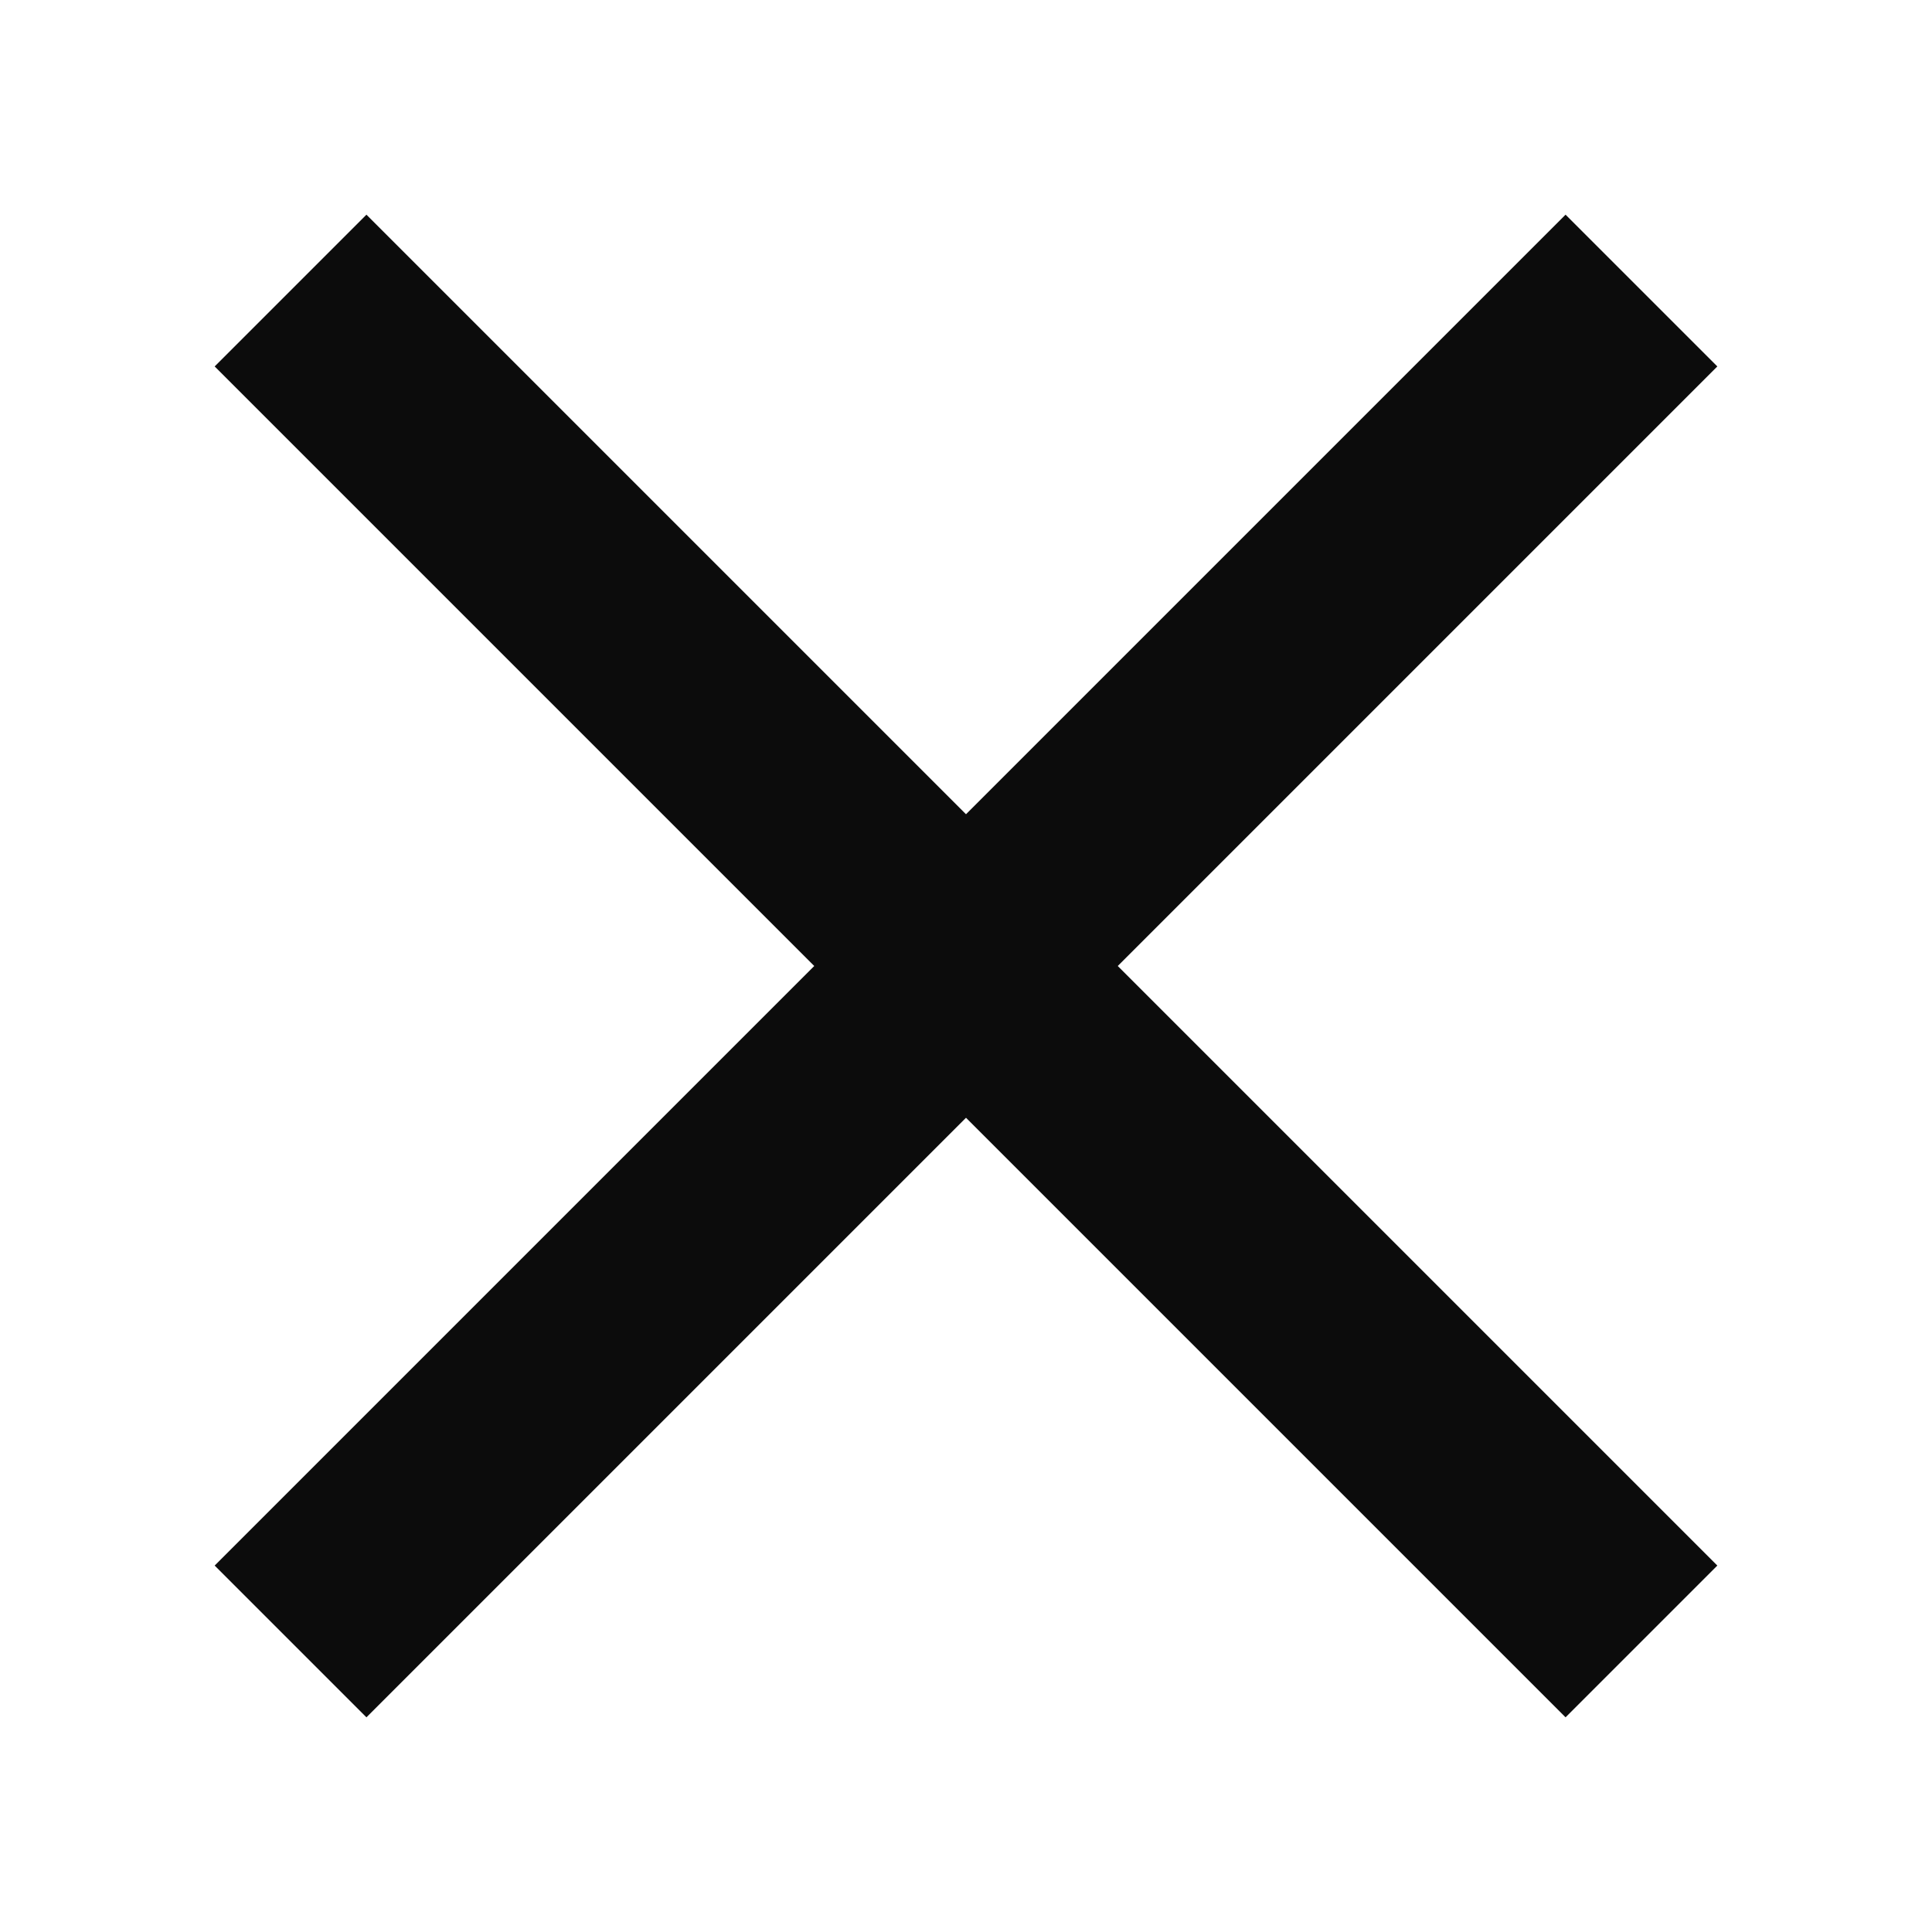
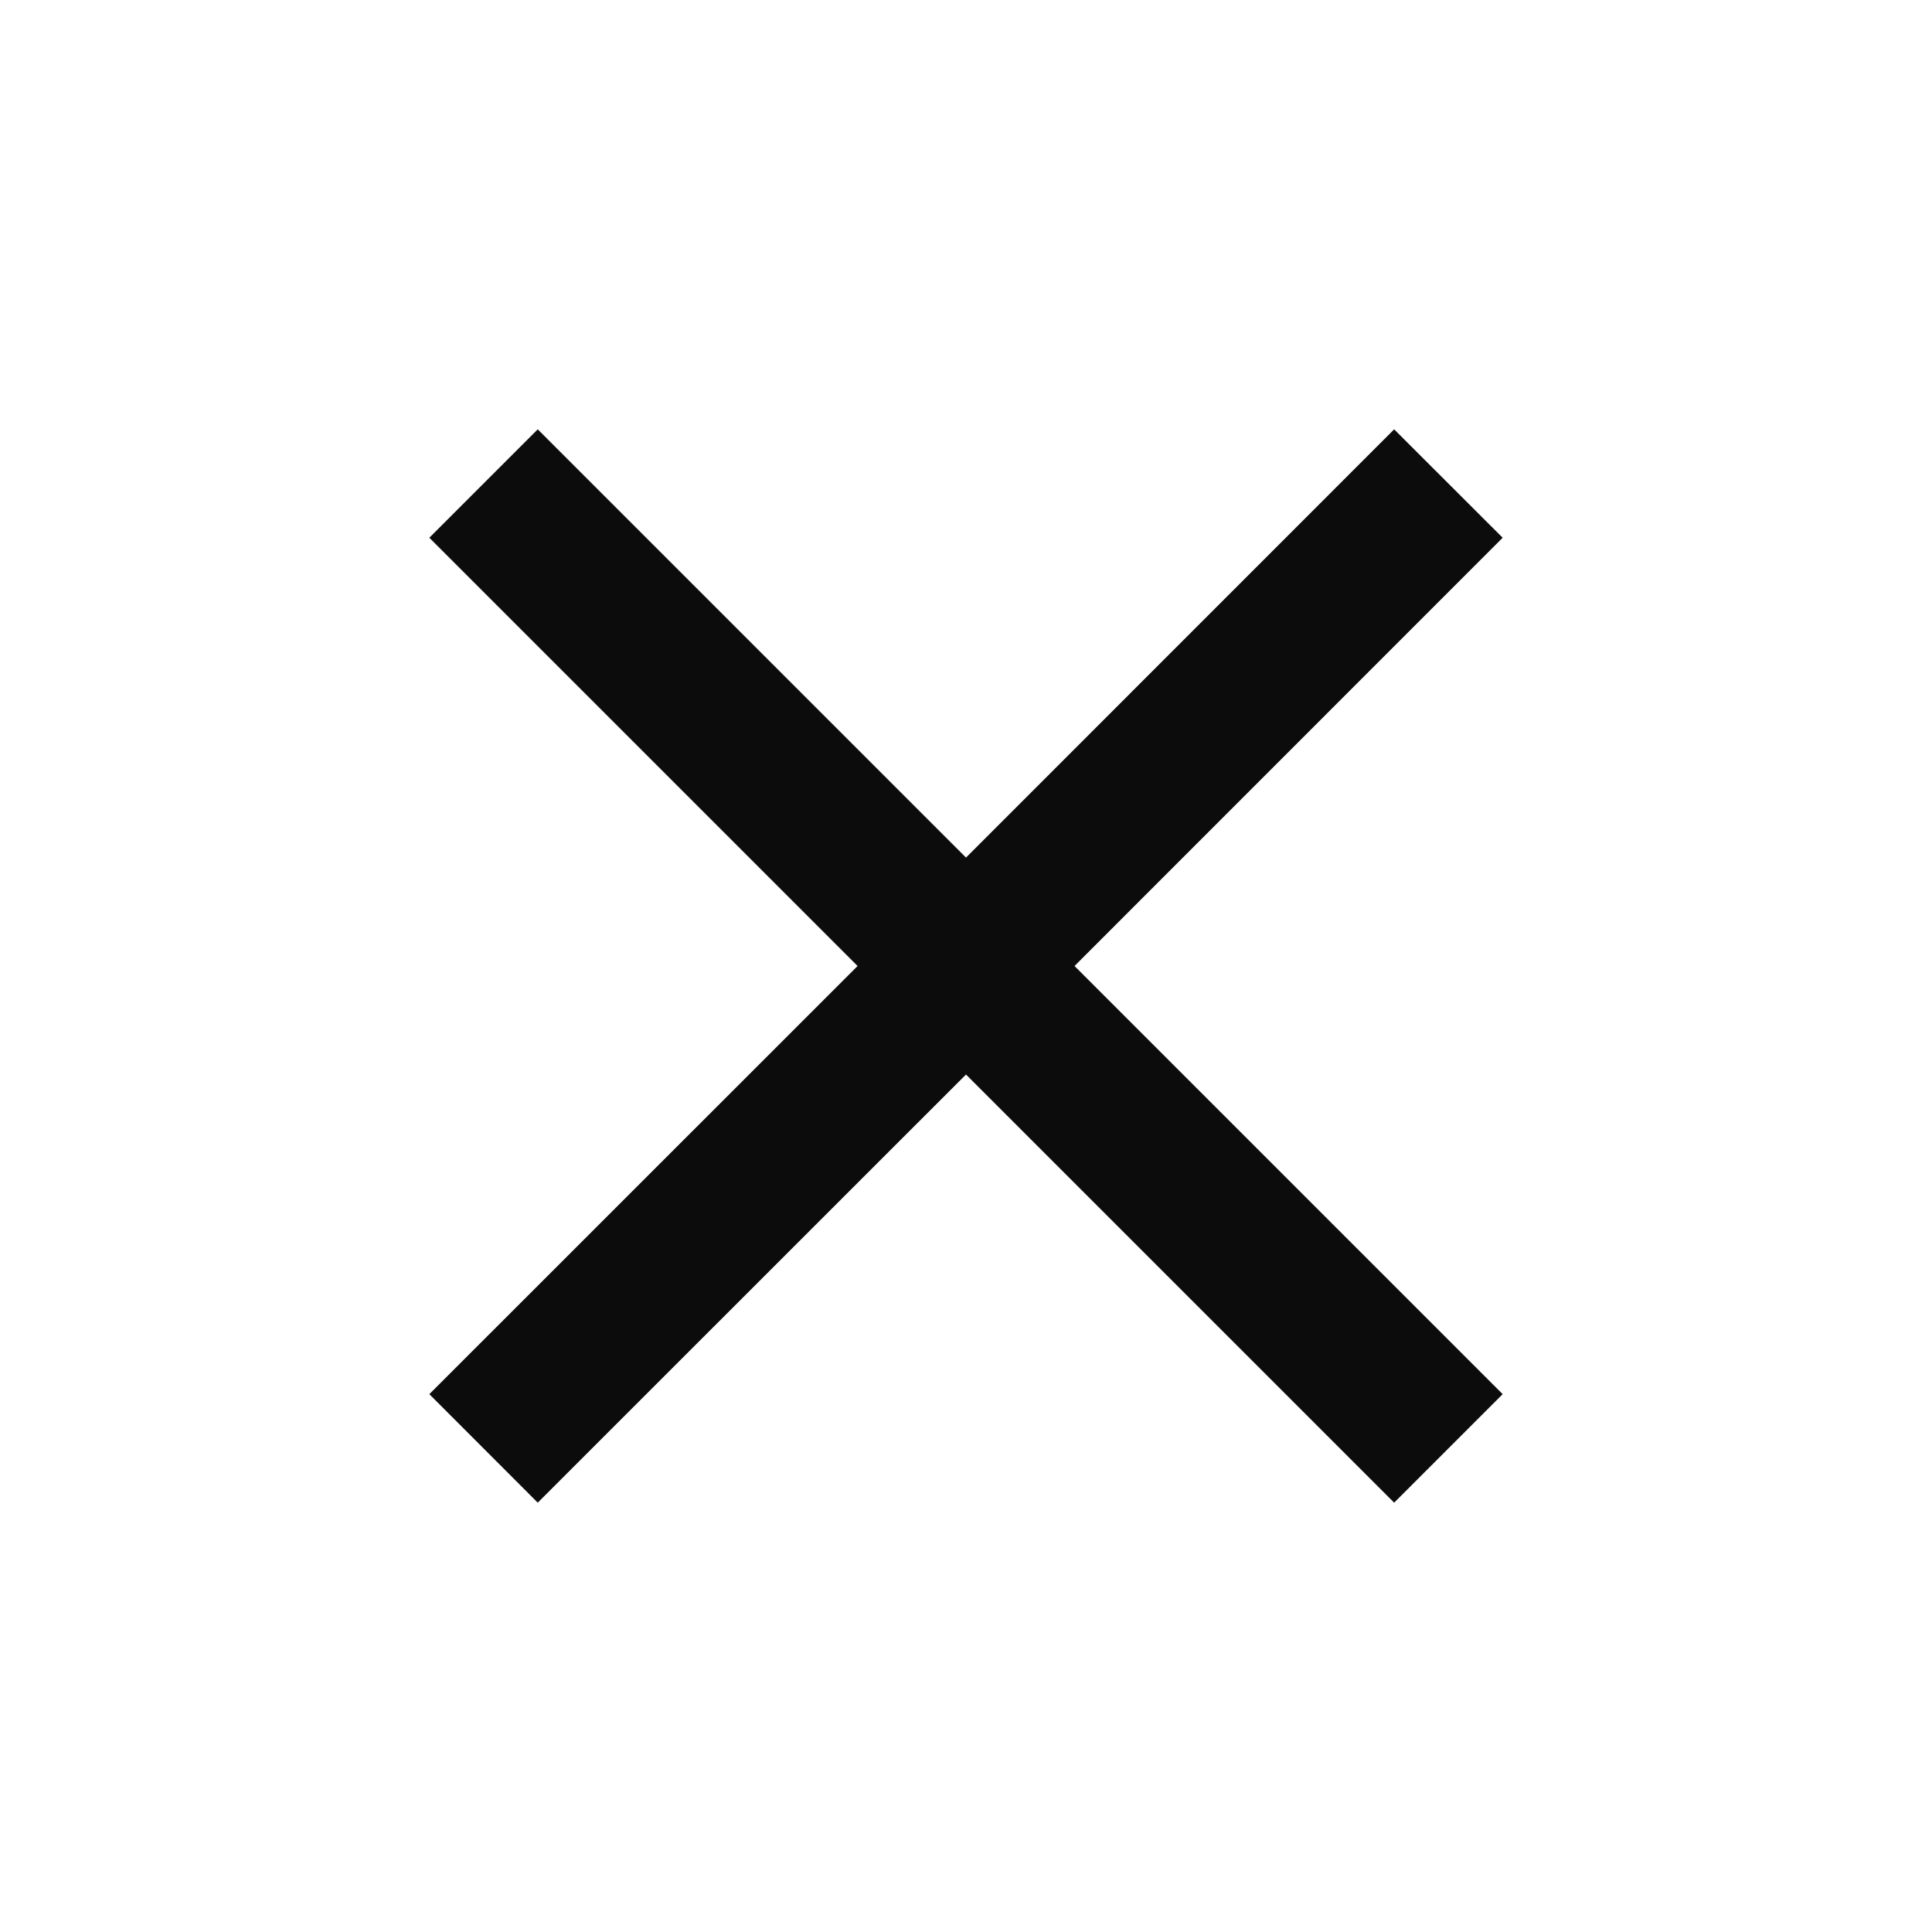
<svg xmlns="http://www.w3.org/2000/svg" version="1.1" id="close" x="0px" y="0px" width="18px" height="18px" viewBox="0 0 18 18" enable-background="new 0 0 18 18" xml:space="preserve">
-   <polygon fill="#0C0C0C" points="16,3.414 14.586,2 9,7.586 3.414,2 2,3.414 7.586,9 2,14.586 3.414,16 9,10.414 14.586,16  16,14.586 10.414,9 " />
+   <polygon fill="#0C0C0C" points="14,5.01 12.989,4 9,7.99 5.01,4 4,5.01 7.99,9 4,12.989 5.01,14 9,10.011 12.989,14 14,12.989  10.011,9 " />
</svg>
